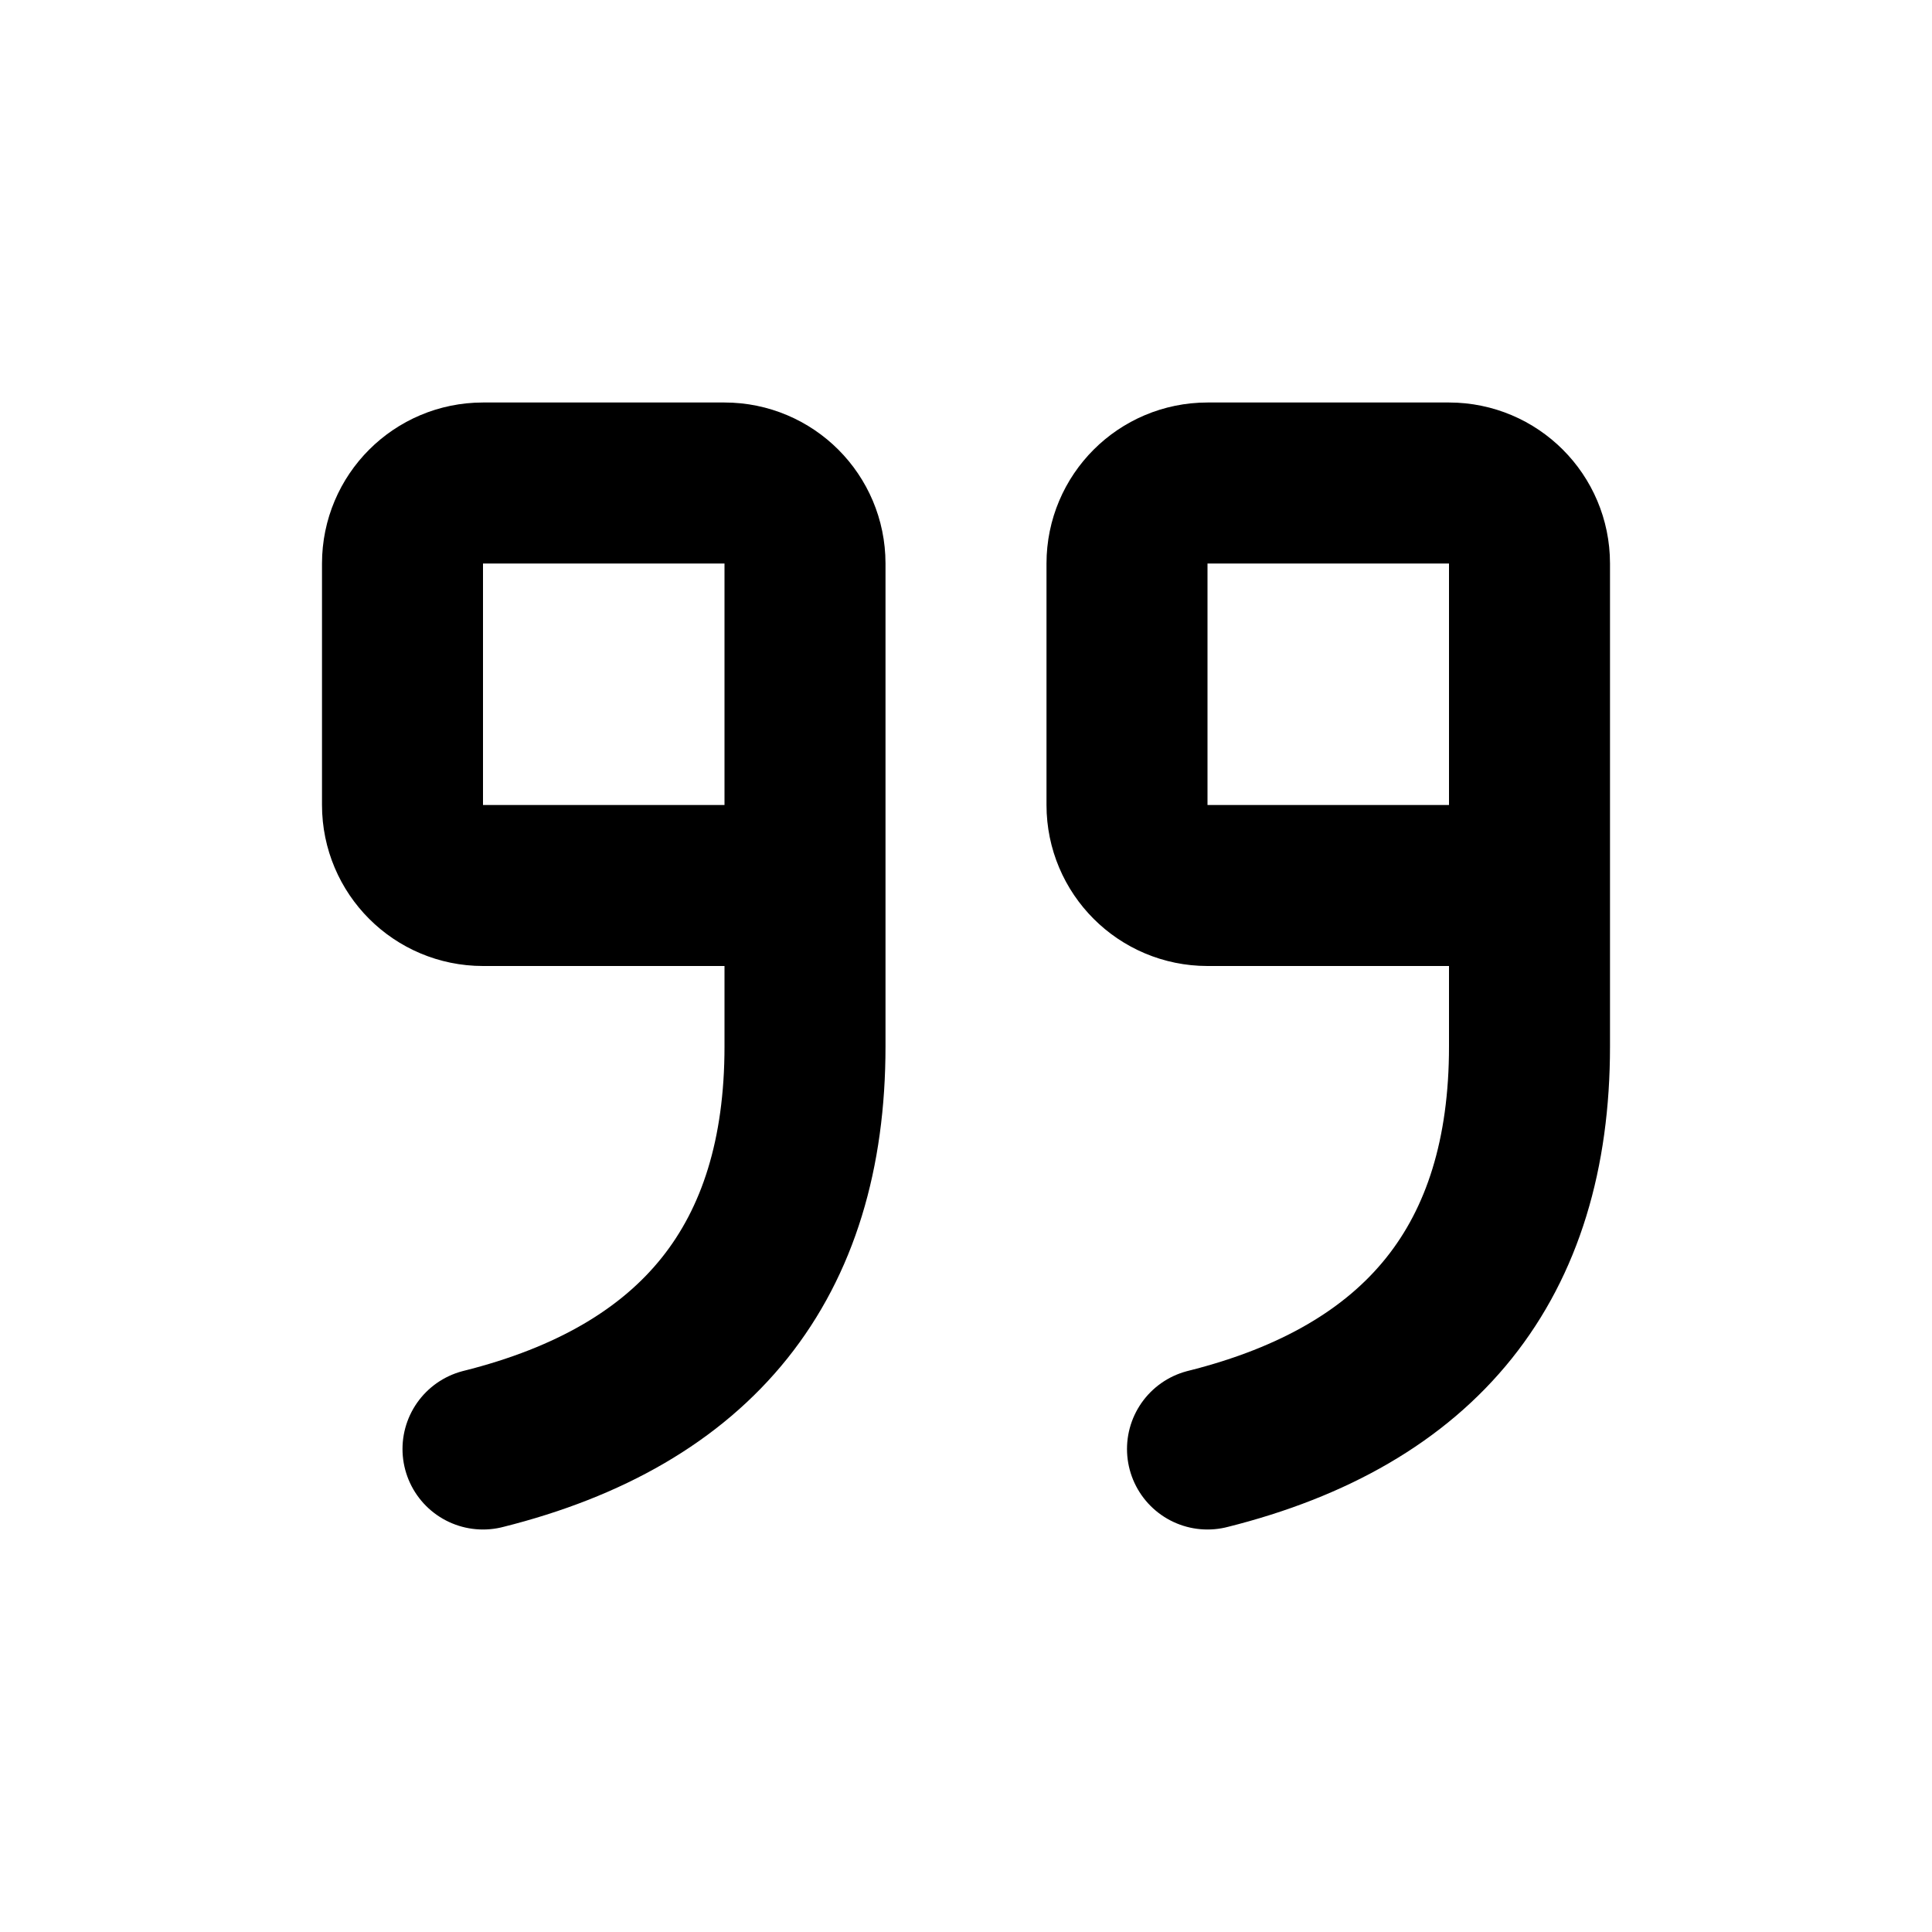
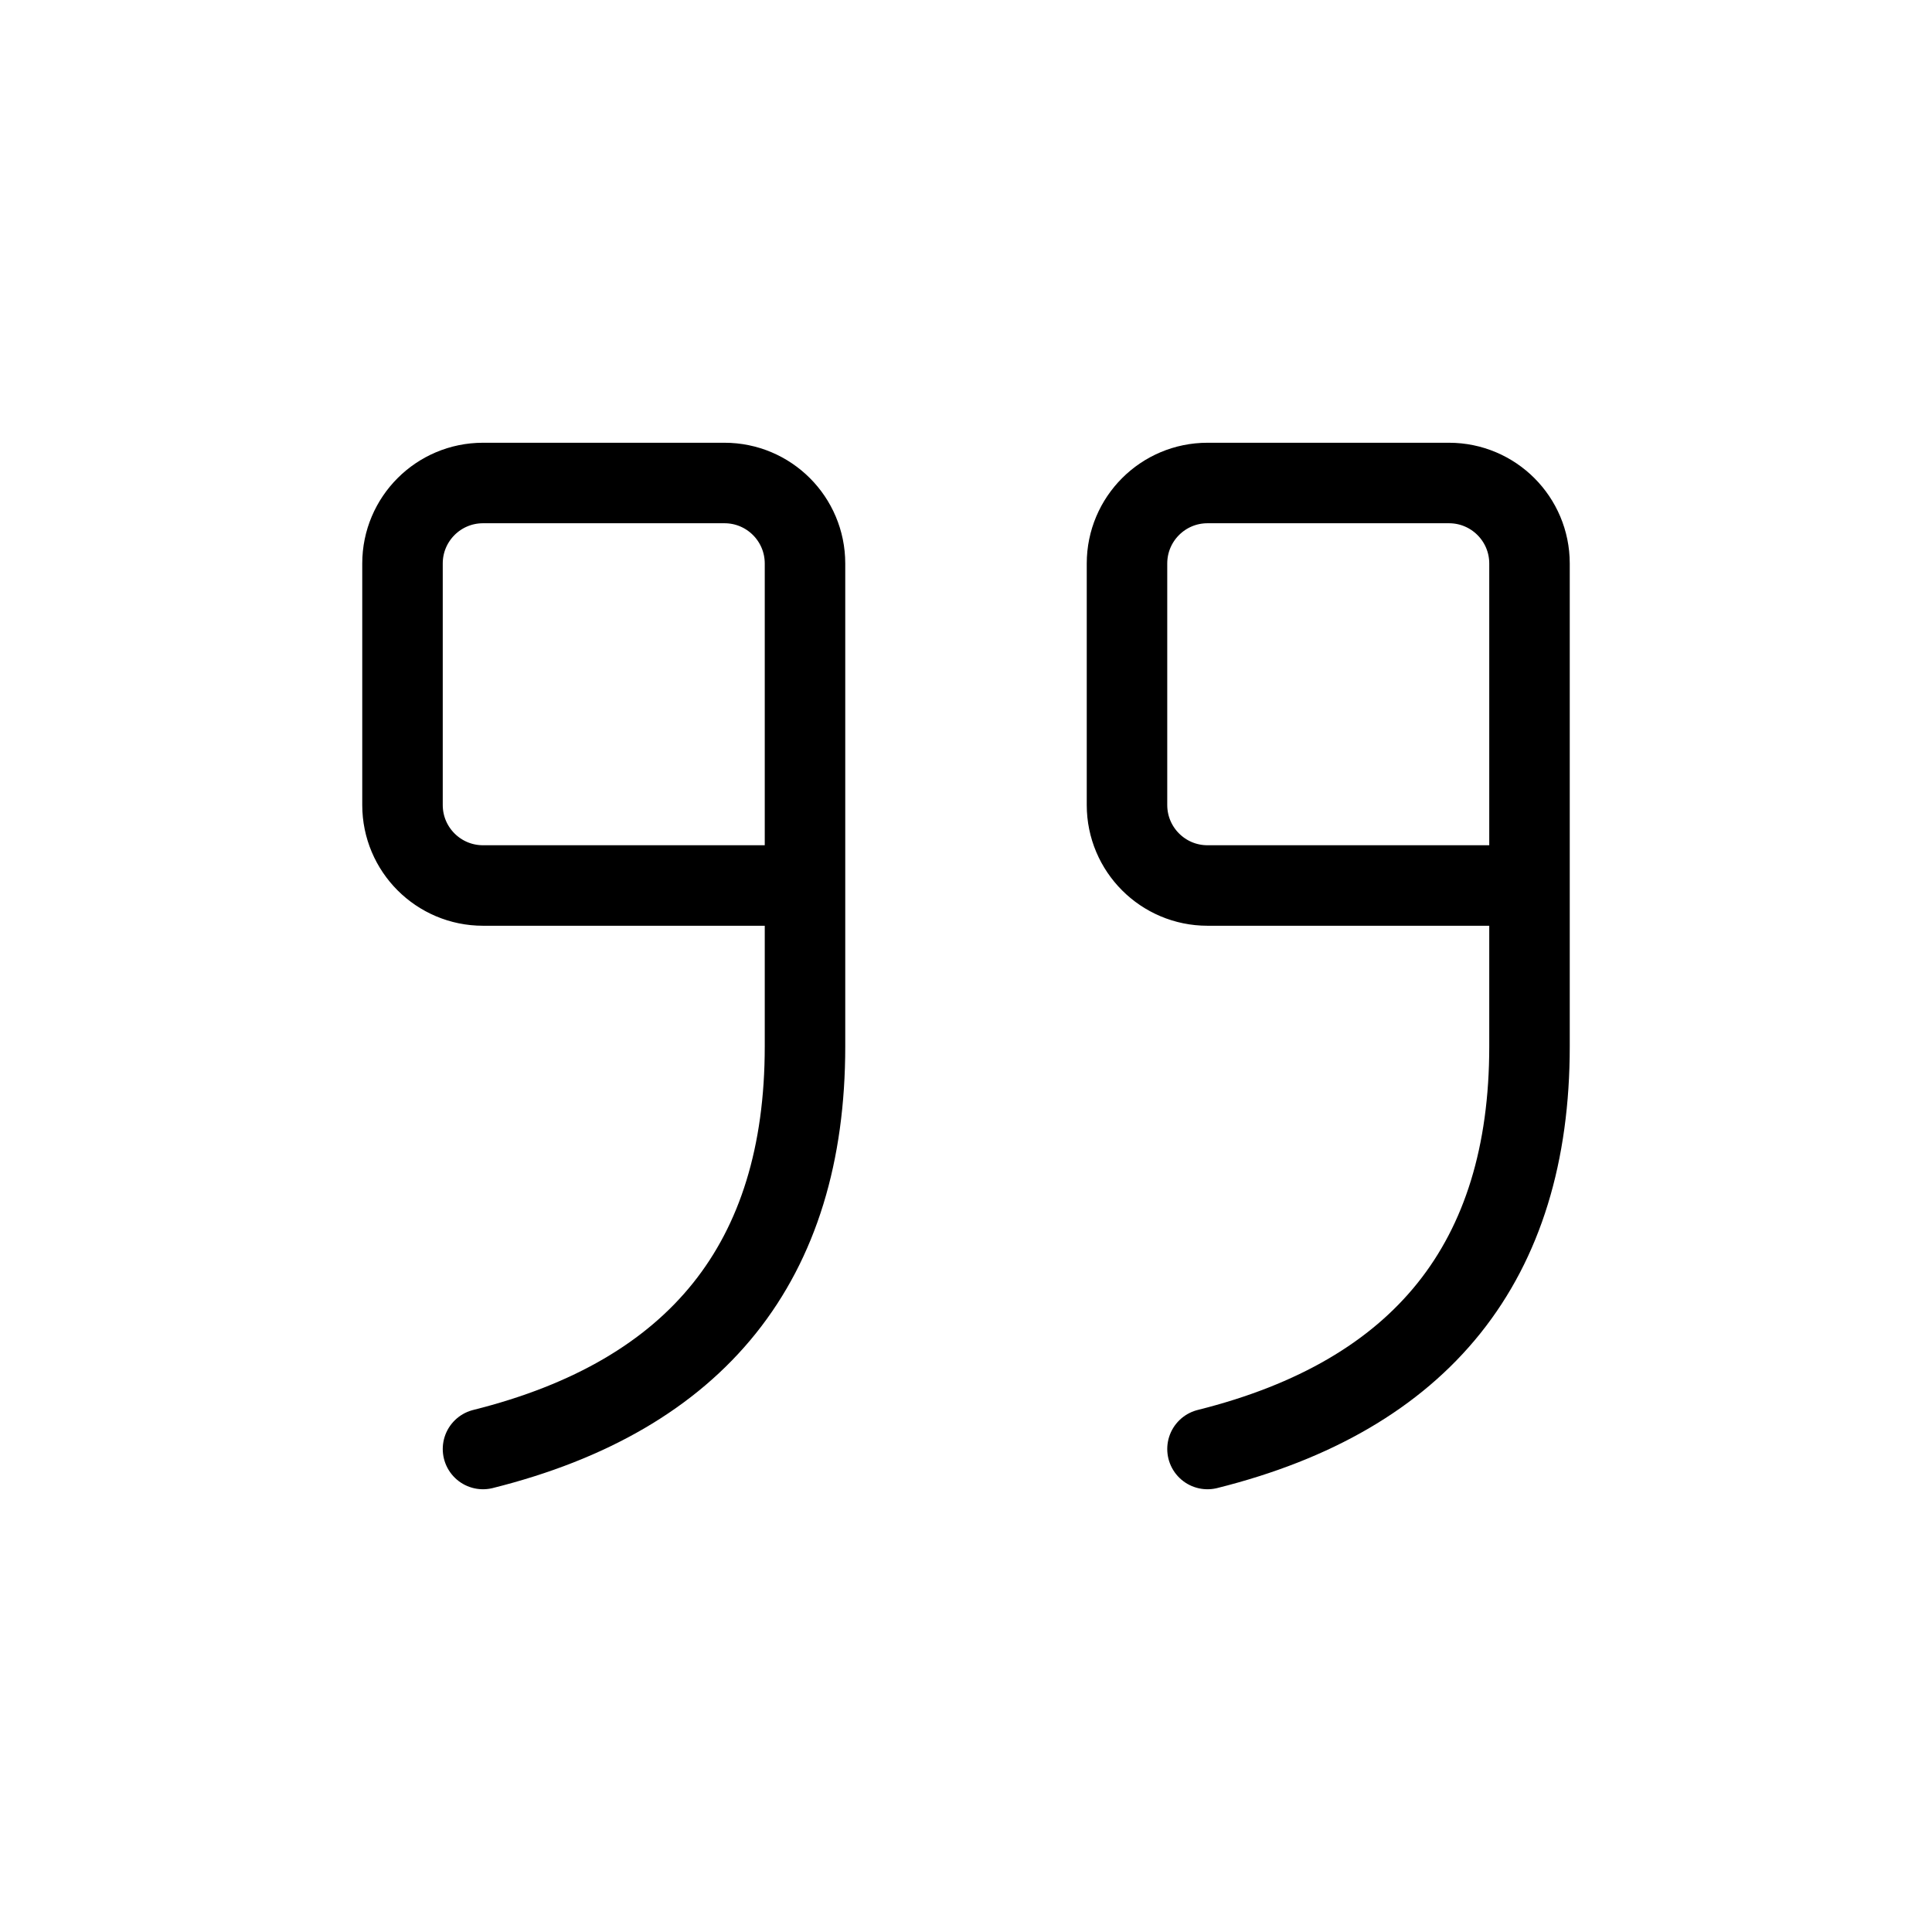
- <svg xmlns="http://www.w3.org/2000/svg" width="60" height="60" viewBox="0 0 24 24" fill="none" stroke="currentColor" stroke-width="2" stroke-linecap="round" stroke-linejoin="round" class="tabler-icon tabler-icon-quote">
+ <svg xmlns="http://www.w3.org/2000/svg" width="60" height="60" viewBox="0 0 24 24" fill="none" stroke="currentColor" strokeWidth="2" stroke-linecap="round" stroke-linejoin="round" class="tabler-icon tabler-icon-quote">
  <path d="M10 11h-4a1 1 0 0 1 -1 -1v-3a1 1 0 0 1 1 -1h3a1 1 0 0 1 1 1v6c0 2.667 -1.333 4.333 -4 5" />
  <path d="M19 11h-4a1 1 0 0 1 -1 -1v-3a1 1 0 0 1 1 -1h3a1 1 0 0 1 1 1v6c0 2.667 -1.333 4.333 -4 5" />
</svg>
